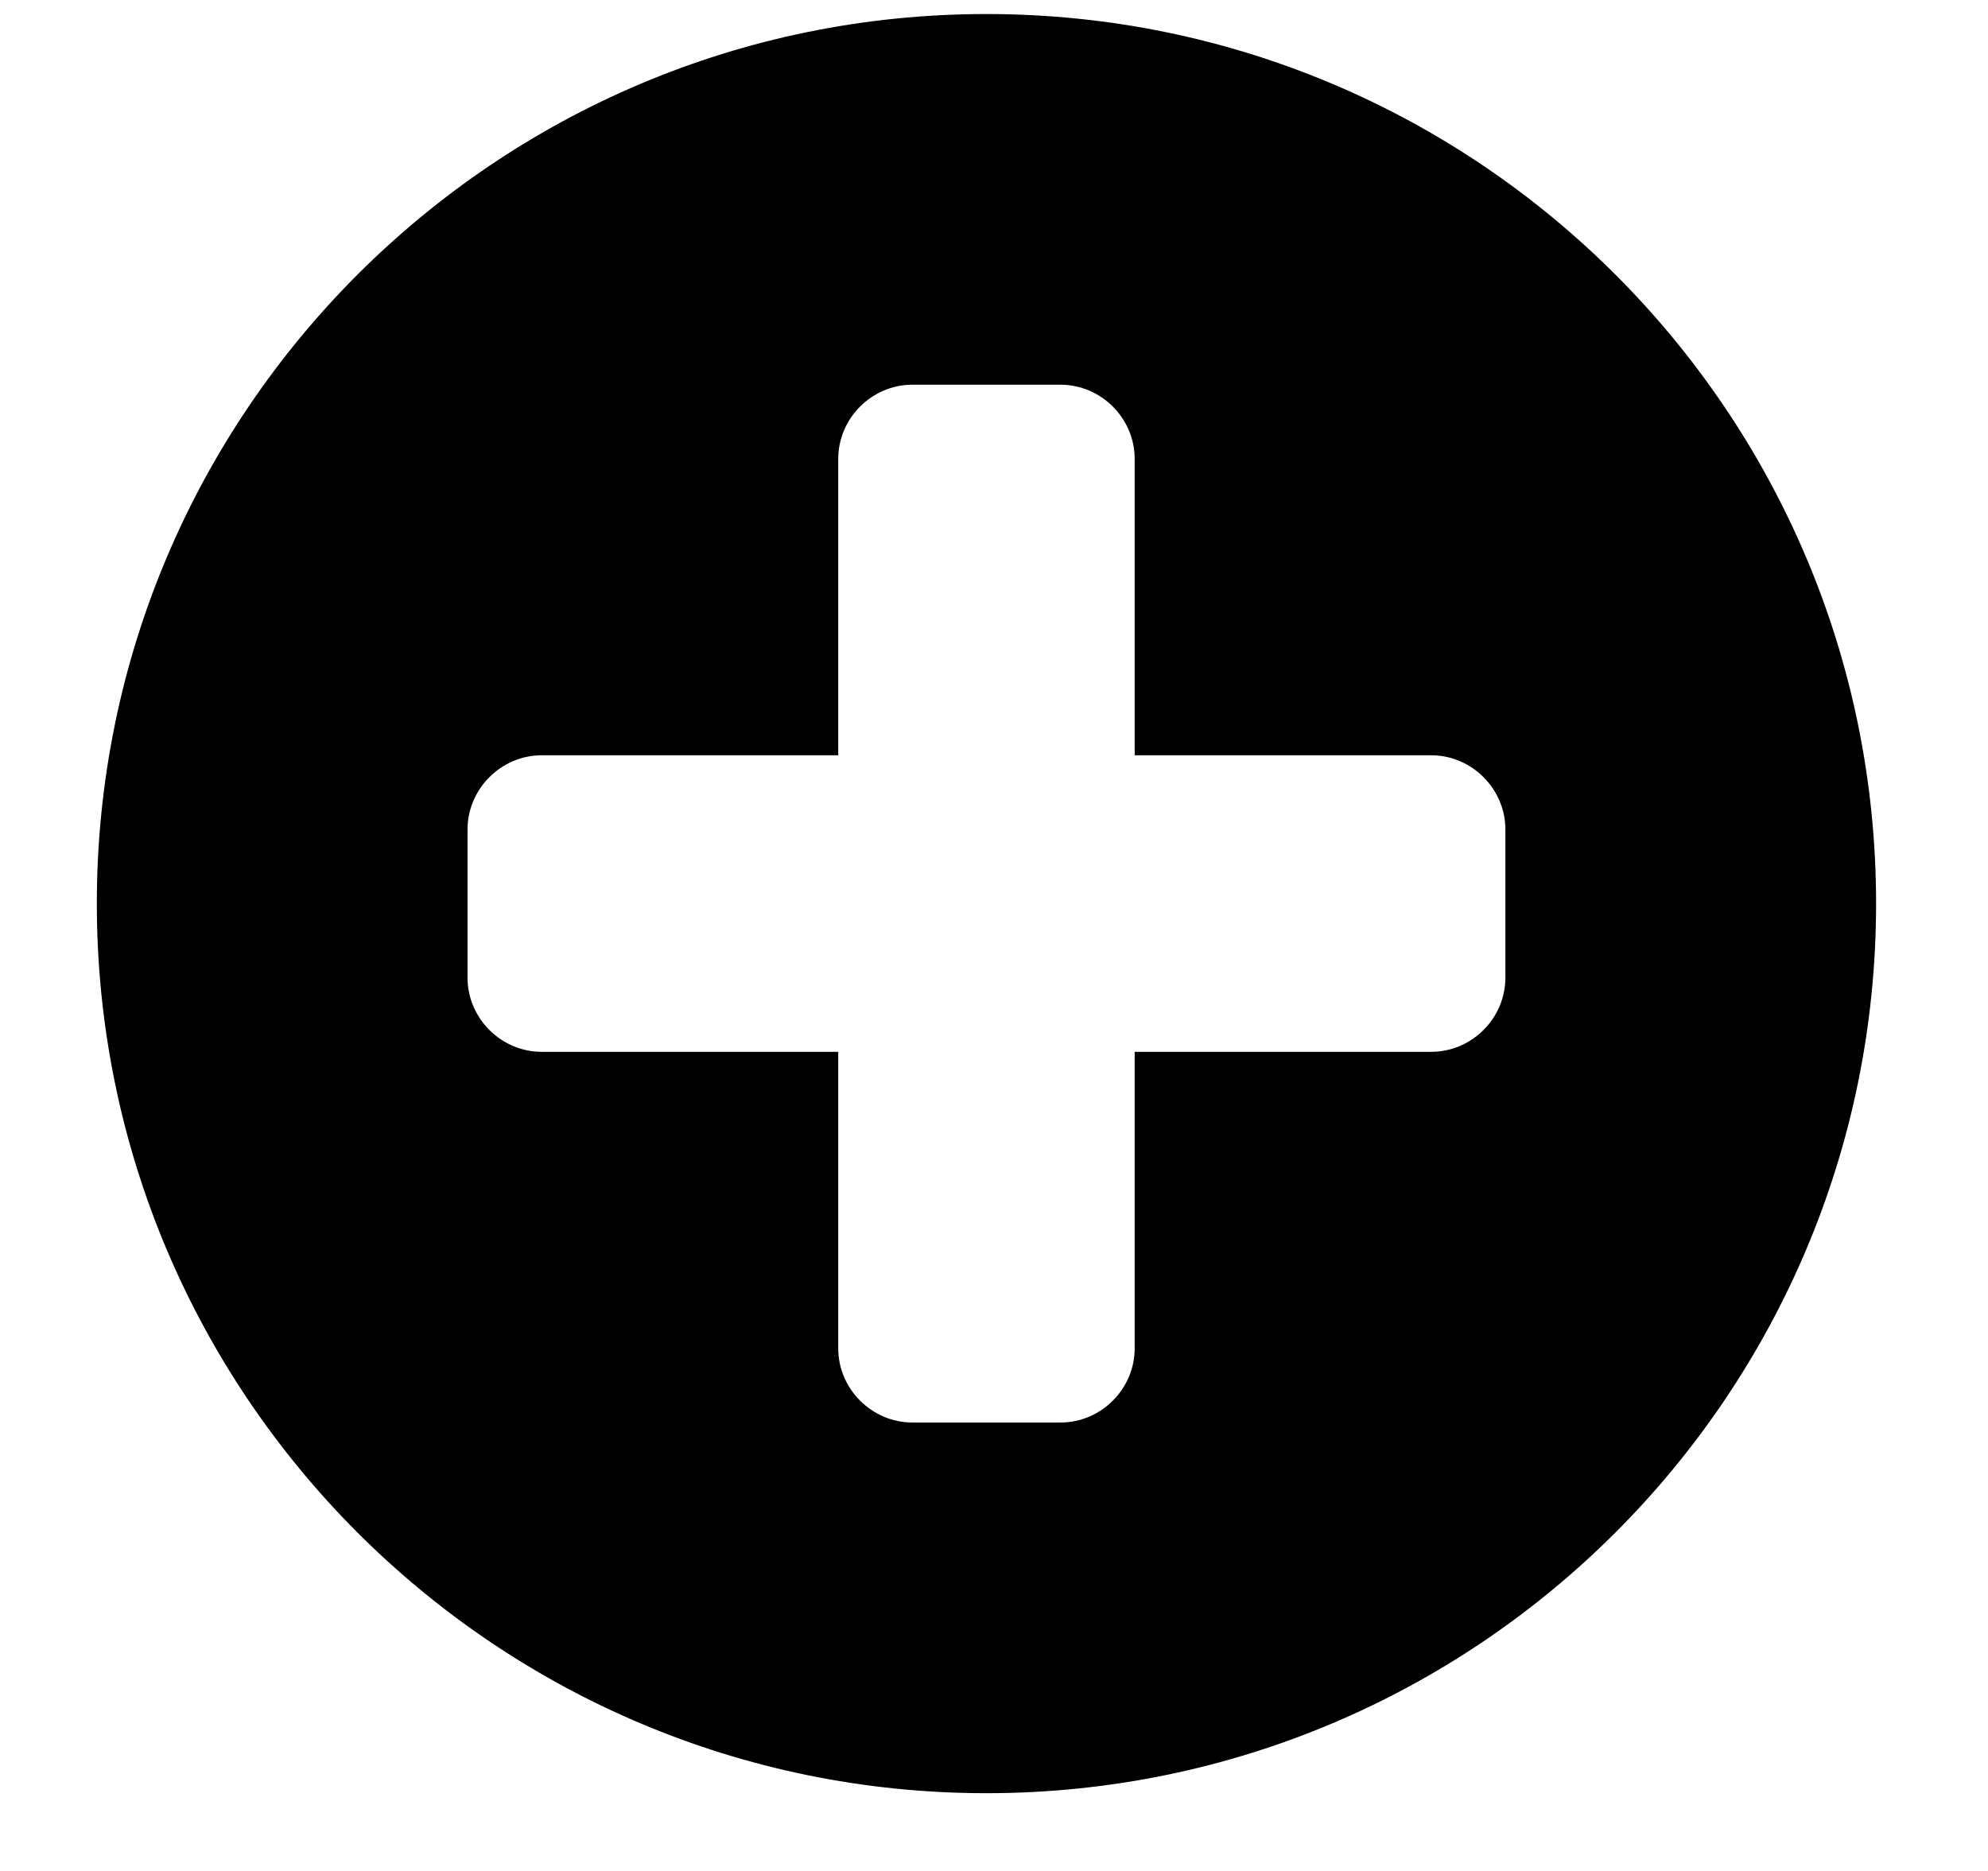
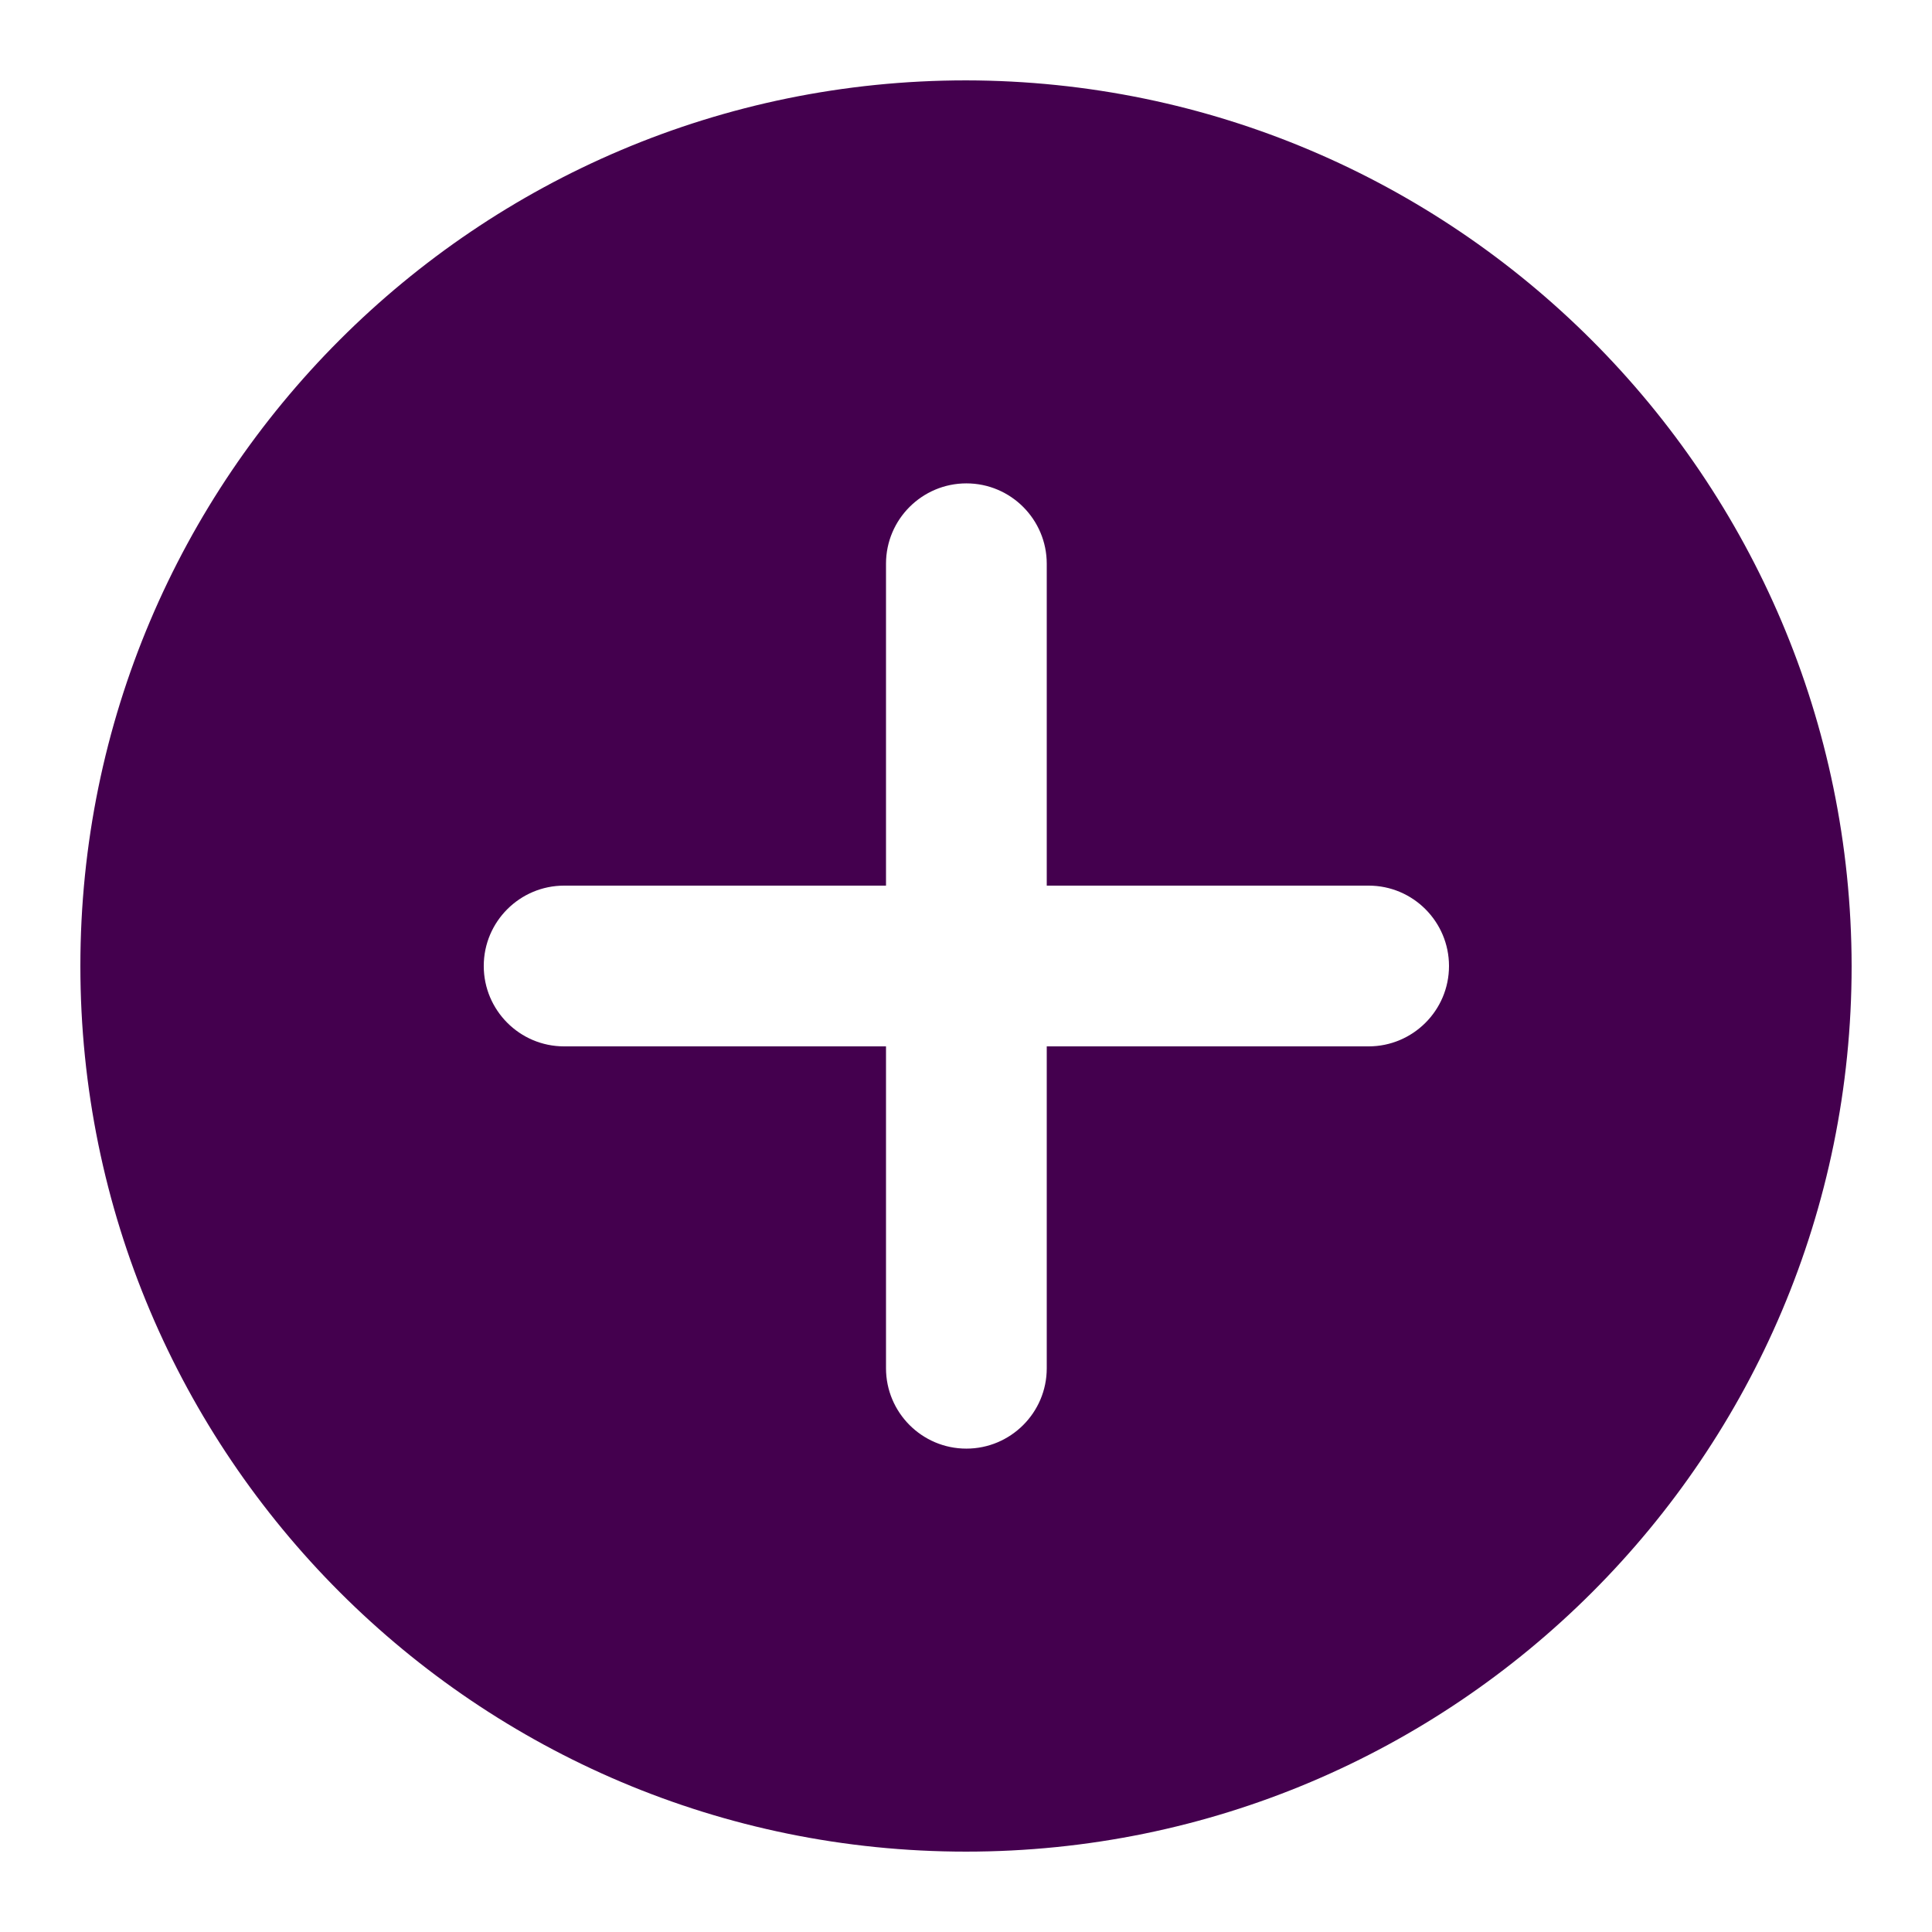
- <svg xmlns="http://www.w3.org/2000/svg" width="17" height="16" viewBox="0 0 17 16" fill="none">
-   <path d="M12.873 8.361C12.873 8.708 12.586 8.995 12.239 8.995H9.703V11.531C9.703 11.878 9.416 12.165 9.069 12.165H7.802C7.455 12.165 7.168 11.878 7.168 11.531V8.995H4.632C4.285 8.995 3.998 8.708 3.998 8.361V7.093C3.998 6.747 4.285 6.459 4.632 6.459H7.168V3.924C7.168 3.577 7.455 3.29 7.802 3.29H9.069C9.416 3.29 9.703 3.577 9.703 3.924V6.459H12.239C12.586 6.459 12.873 6.747 12.873 7.093V8.361ZM16.043 7.727C16.043 3.527 12.635 0.12 8.435 0.12C4.236 0.12 0.828 3.527 0.828 7.727C0.828 11.927 4.236 15.335 8.435 15.335C12.635 15.335 16.043 11.927 16.043 7.727Z" fill="black" />
+ <svg xmlns="http://www.w3.org/2000/svg" version="1.1" id="Layer_1" x="0px" y="0px" viewBox="0 0 512 512" style="enable-background:new 0 0 512 512;" xml:space="preserve">
+   <style type="text/css">
+ 	.st0{fill:#44004E;}
+ </style>
+   <g id="Layer_2_1_">
+     <path class="st0" d="M256,21.3C126.4,21.3,21.3,126.4,21.3,256S126.4,490.7,256,490.7S490.7,385.6,490.7,256   C490.5,126.5,385.5,21.5,256,21.3z M362.7,277.3h-85.3v85.3c0,11.8-9.6,21.3-21.3,21.3c-11.8,0-21.3-9.6-21.3-21.3v-85.3h-85.3   c-11.8,0-21.3-9.6-21.3-21.3c0-11.8,9.6-21.3,21.3-21.3h85.3v-85.3c0-11.8,9.6-21.3,21.3-21.3c11.8,0,21.3,9.6,21.3,21.3v85.3h85.3   c11.8,0,21.3,9.6,21.3,21.3C384,267.8,374.4,277.3,362.7,277.3z" />
+   </g>
</svg>
